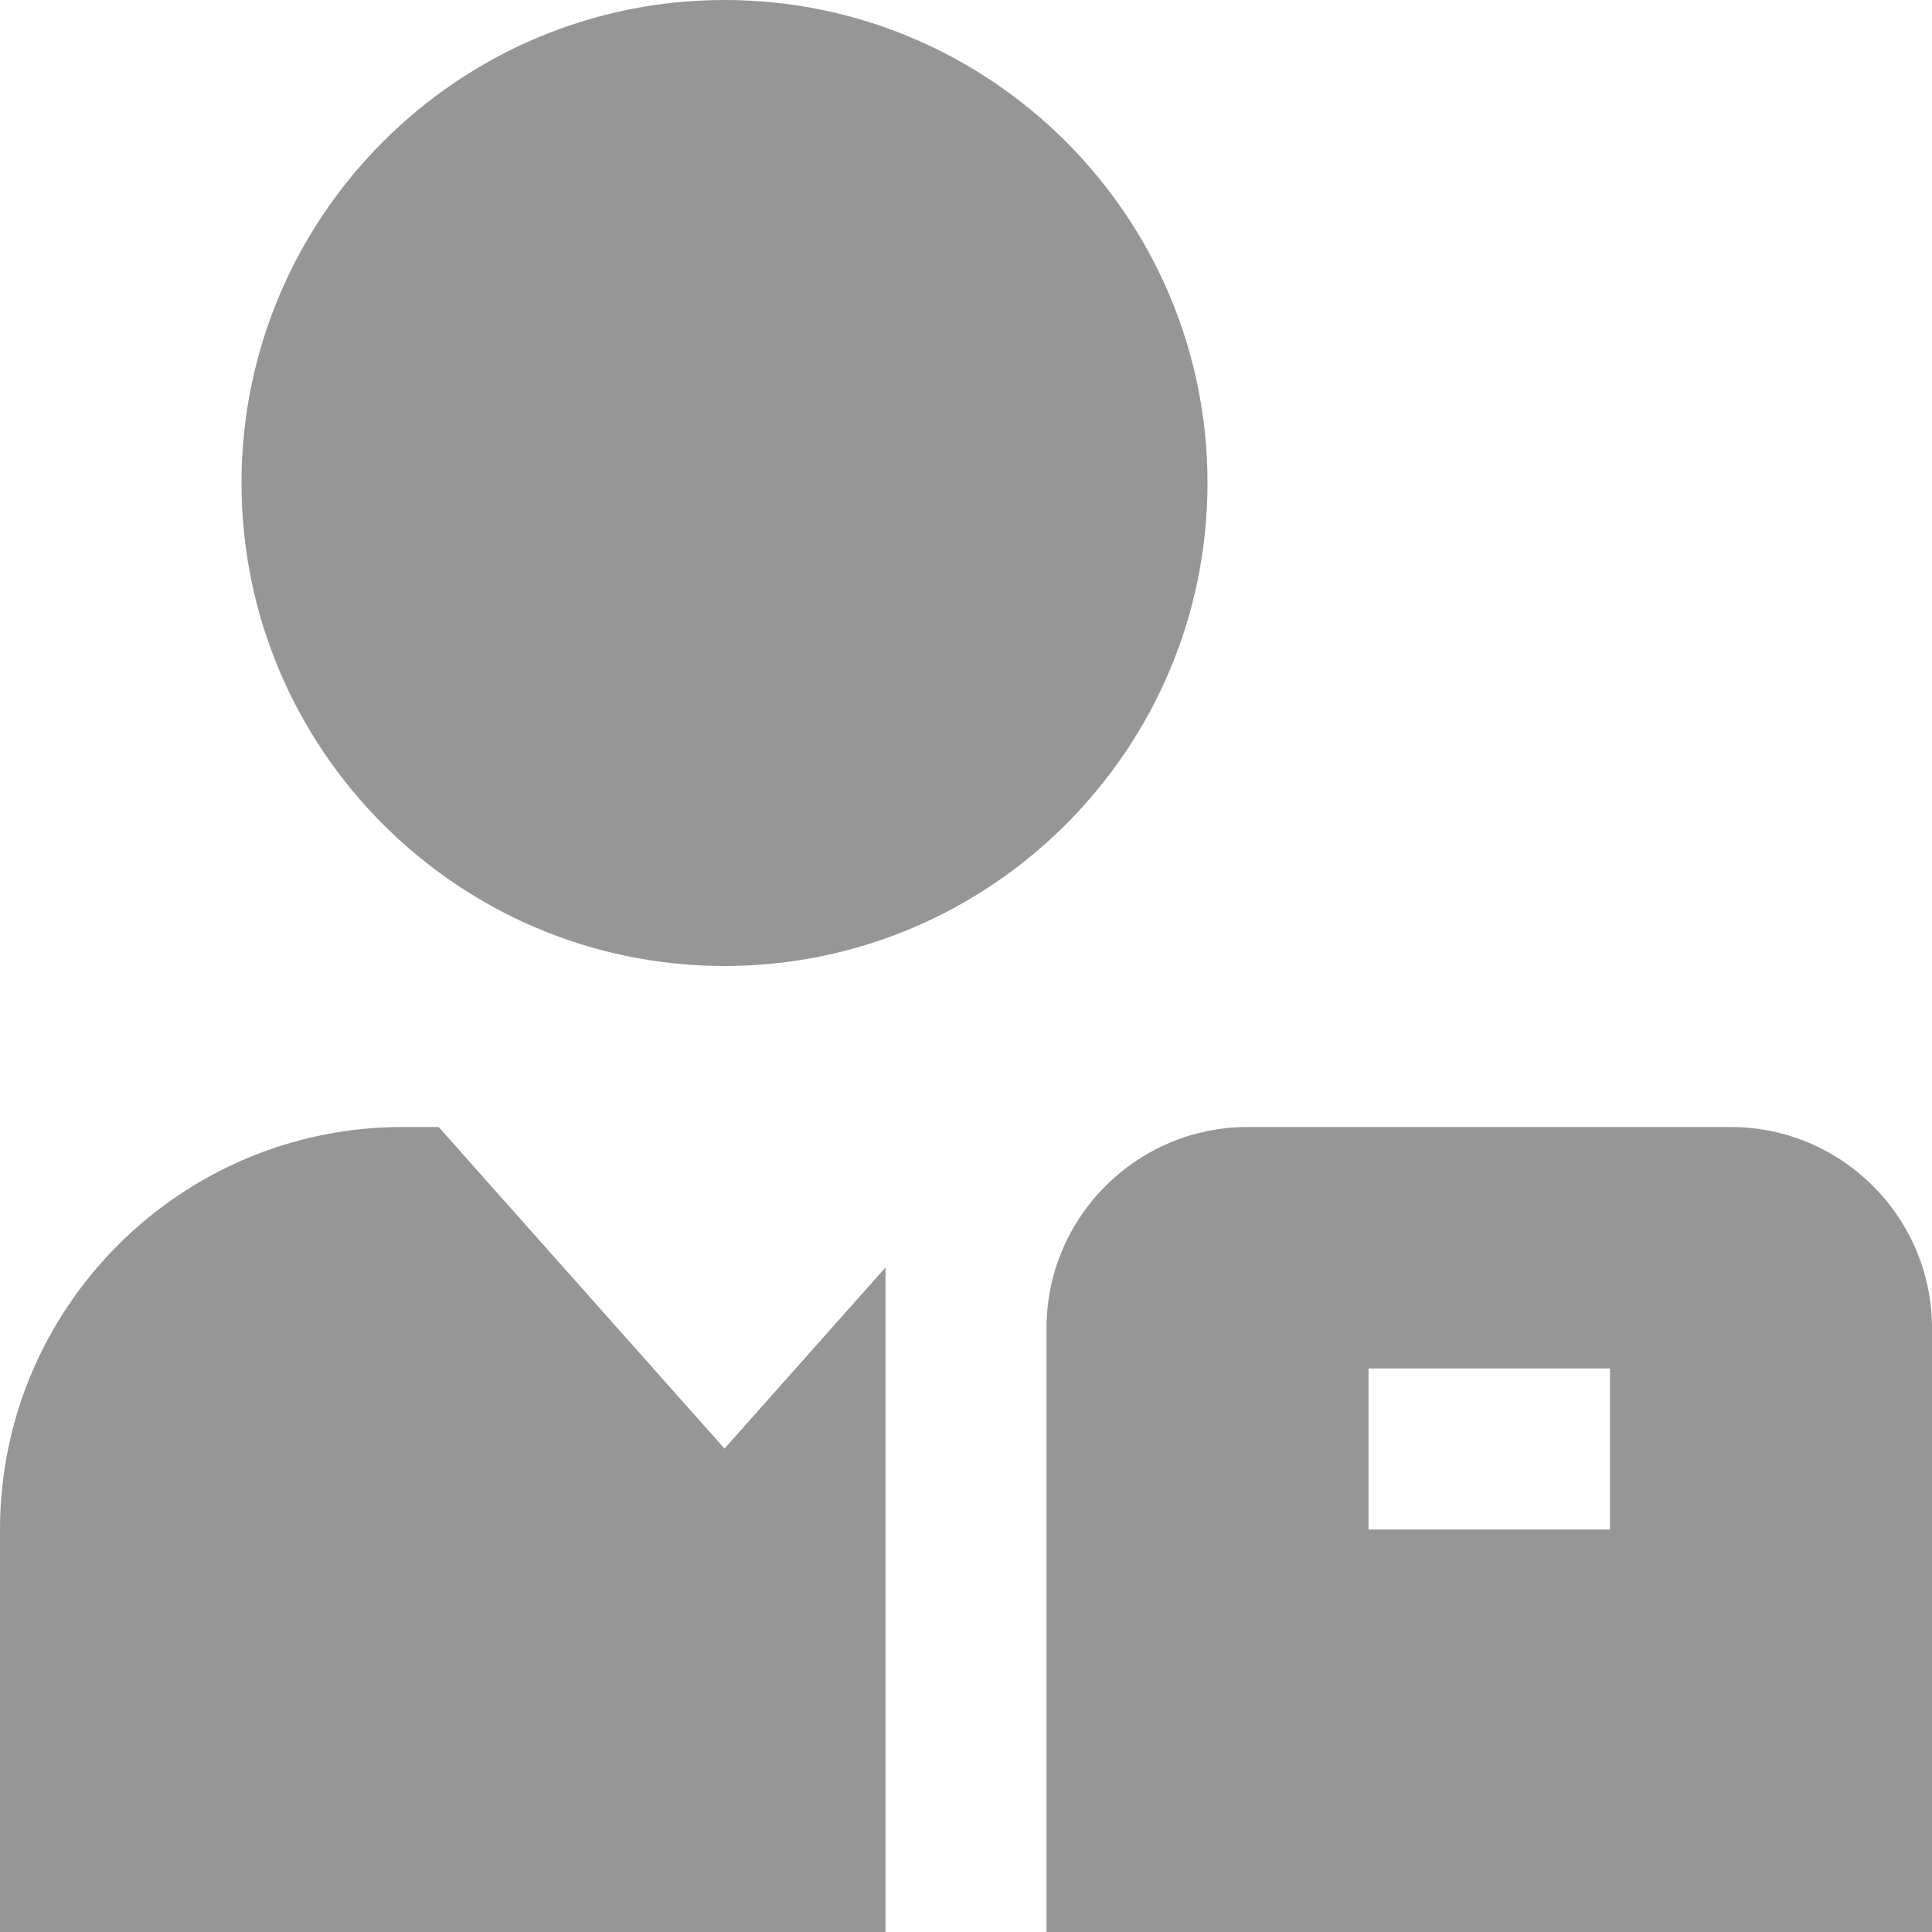
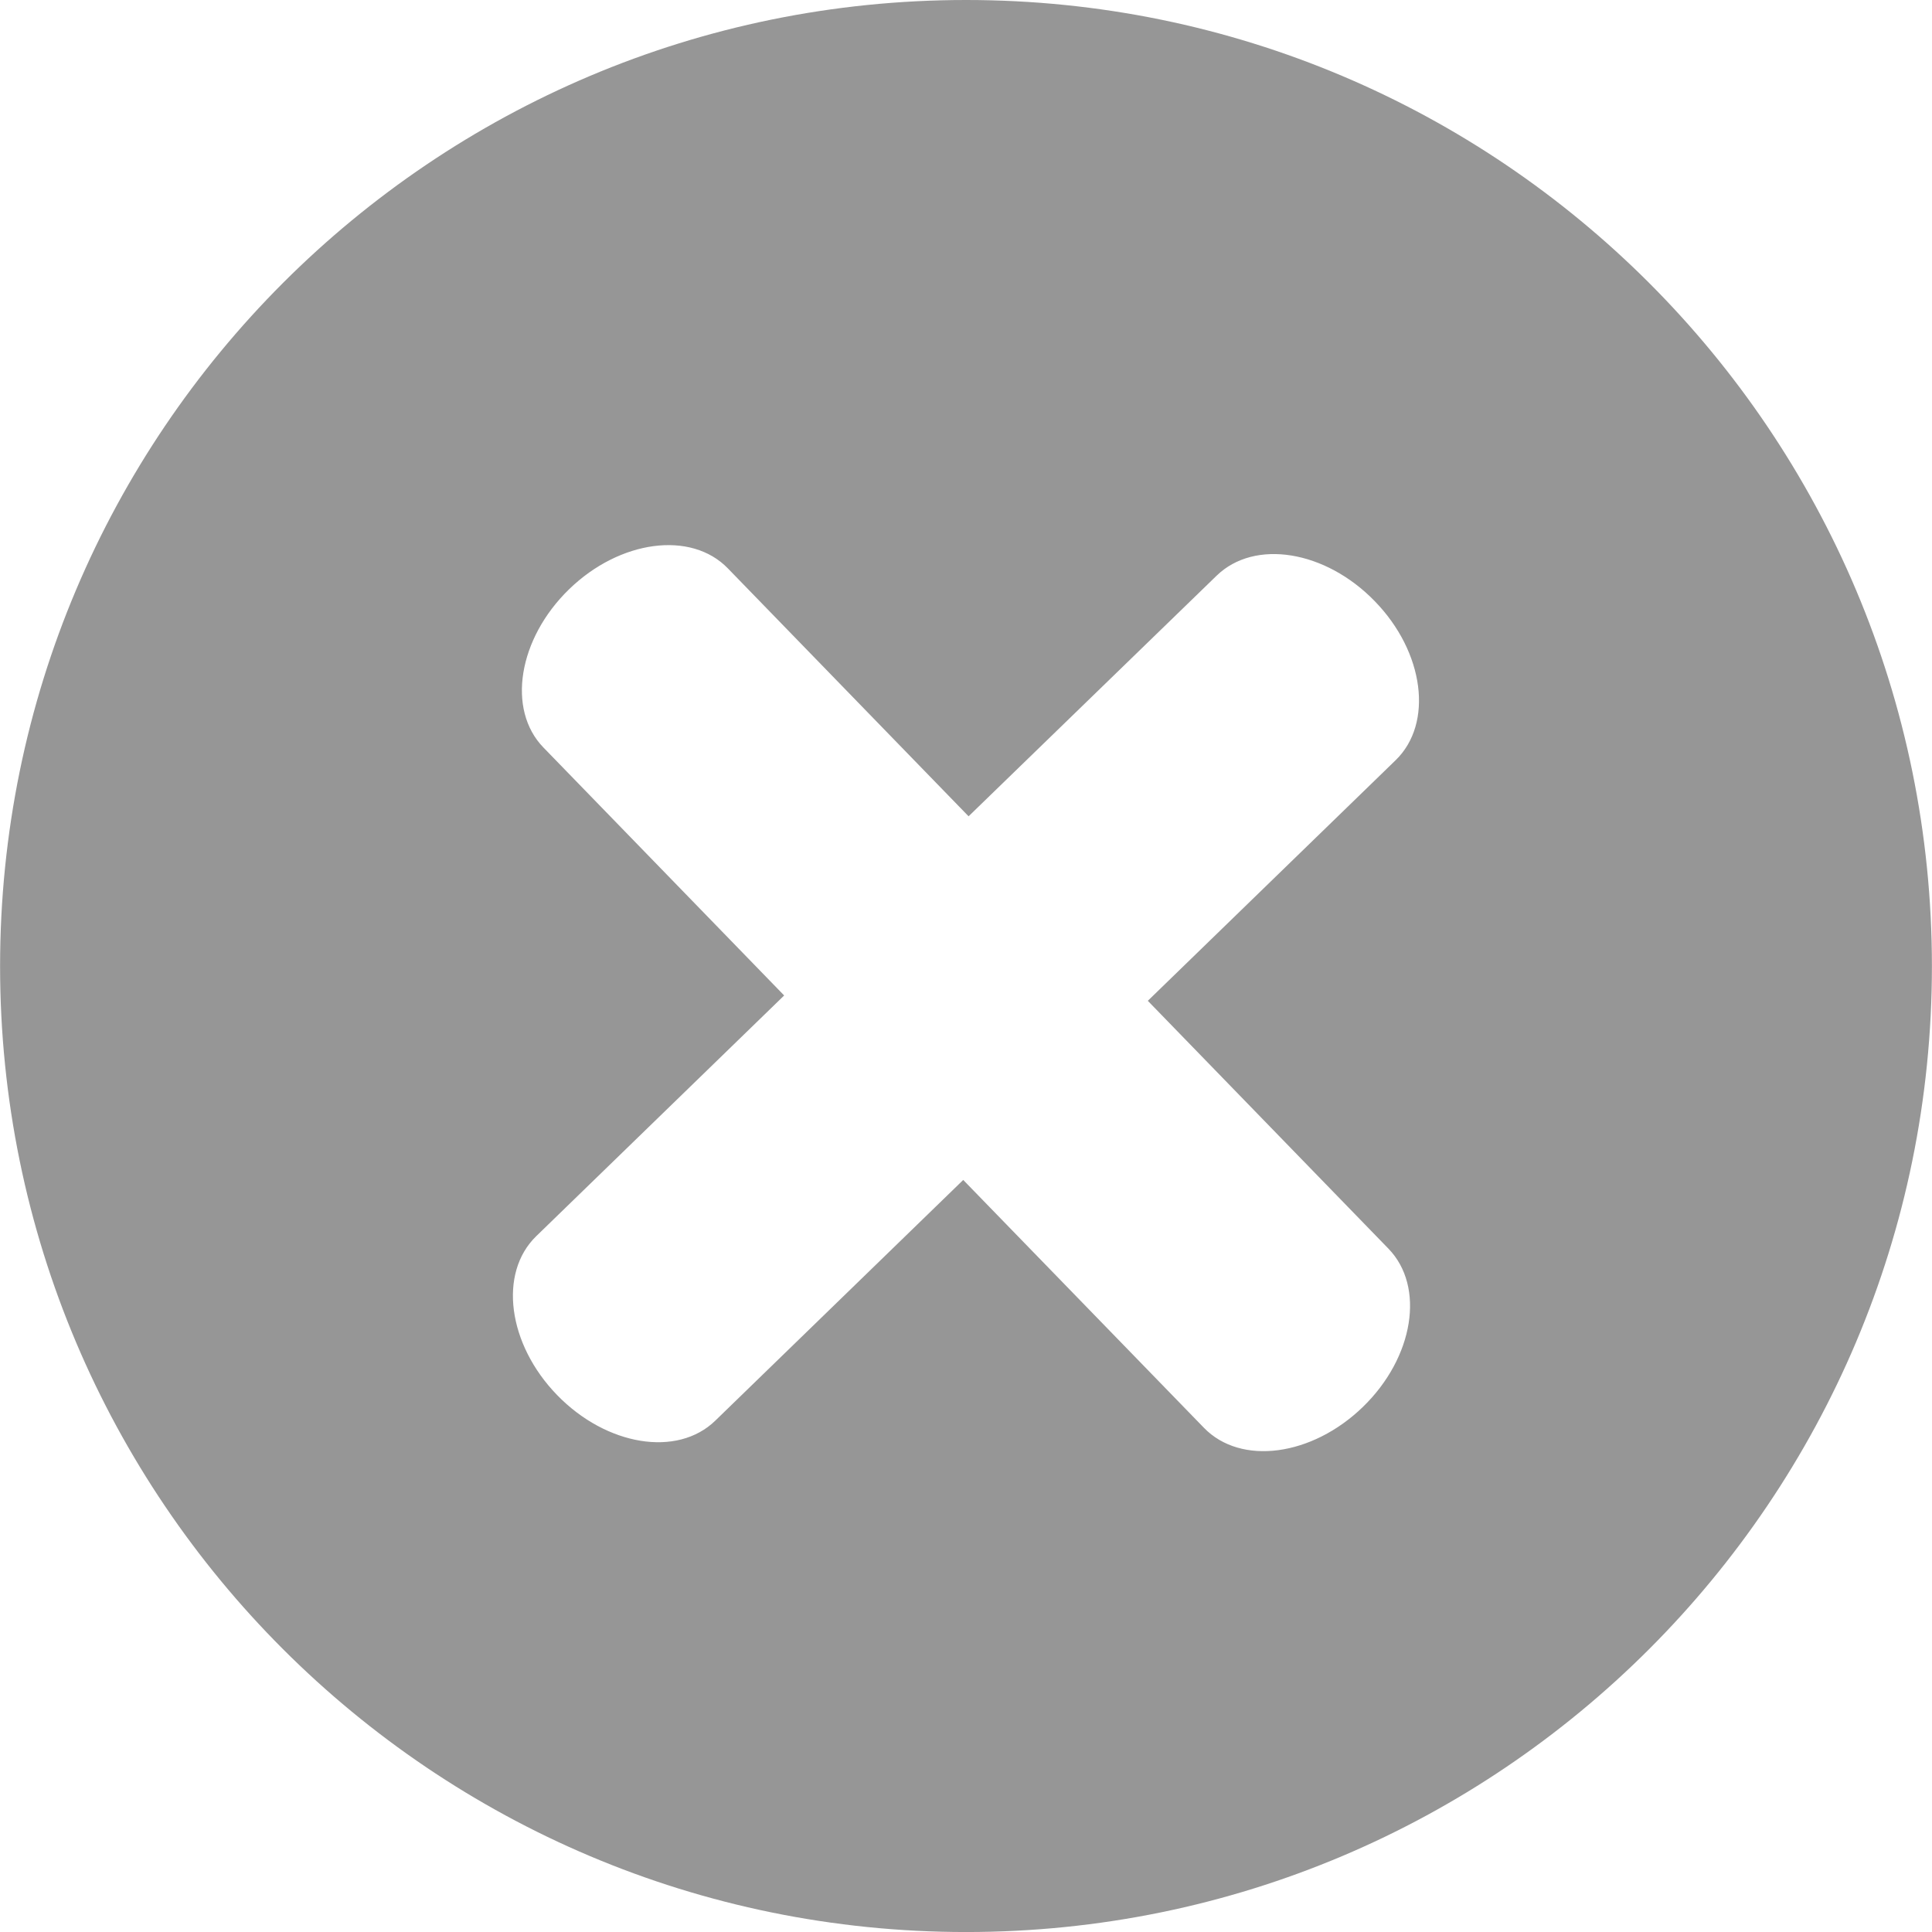
- <svg xmlns="http://www.w3.org/2000/svg" id="Layer_1" data-name="Layer 1" viewBox="0 0 24 24" width="20" height="20">
-   <path d="m9,12c-3.309,0-6-2.691-6-6S5.691,0,9,0s6,2.691,6,6-2.691,6-6,6Zm12.5,2h-6c-1.378,0-2.5,1.121-2.5,2.5v7.5h11v-7.5c0-1.379-1.122-2.5-2.5-2.5Zm-1.5,5h-3v-2h3v2Zm-9-3.255l-2,2.25-3.551-3.995h-.449c-2.757,0-5,2.243-5,5v5h11v-8.255Z" fill="#969696" />
+ <svg xmlns="http://www.w3.org/2000/svg" version="1.1" id="Layer_1" x="0px" y="0px" viewBox="0 0 72.434 72.44" style="enable-background:new 0 0 72.434 72.44;" xml:space="preserve" width="20" height="20">
+   <path style="fill:#969696;" d="M36.22,0C16.212,0,0,16.216,0,36.227c0,19.999,16.212,36.214,36.22,36.214  c20.011,0,36.214-16.215,36.214-36.214C72.434,16.215,56.231,0,36.22,0z M52.058,46.82c1.379,1.424,0.953,4.078-0.959,5.932  c-1.911,1.854-4.577,2.209-5.959,0.785l-9.027-9.295l-9.298,9.027c-1.421,1.379-4.075,0.947-5.929-0.961s-2.206-4.574-0.785-5.956  l9.298-9.027l-9.027-9.298c-1.379-1.421-0.946-4.078,0.962-5.932c1.905-1.851,4.577-2.204,5.953-0.785l9.027,9.297l9.301-9.023  c1.424-1.382,4.078-0.95,5.929,0.958c1.857,1.908,2.206,4.577,0.785,5.959l-9.295,9.024L52.058,46.82z" />
</svg>
